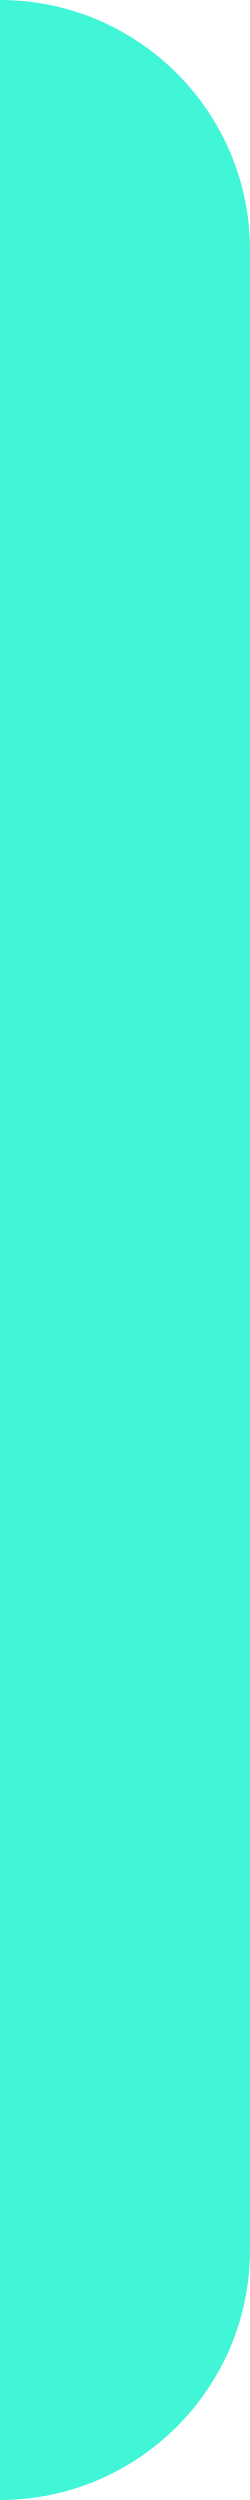
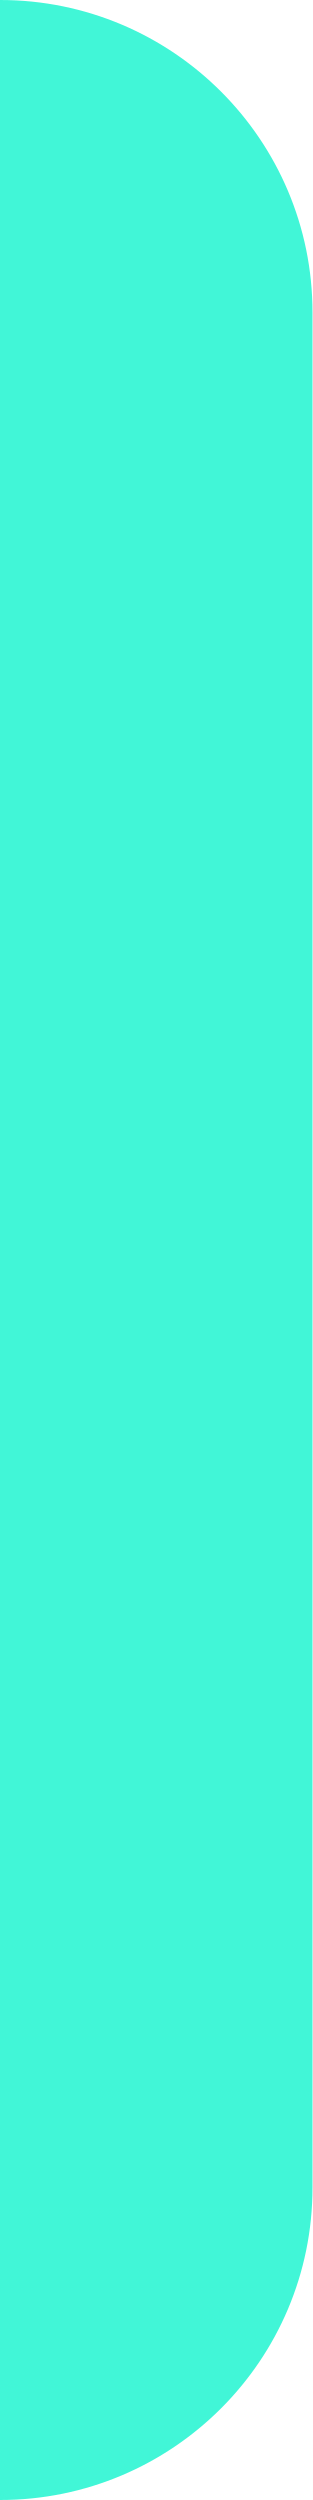
- <svg xmlns="http://www.w3.org/2000/svg" width="4" height="40" viewBox="0 0 4 40" fill="none">
-   <path fill-rule="evenodd" clip-rule="evenodd" d="M4 4C4 1.791 2.209 0 0 0V40C2.209 40 4 38.209 4 36V4Z" fill="#41F6D7" />
+ <svg xmlns="http://www.w3.org/2000/svg" width="4" height="32" viewBox="0 0 4 32" fill="none">
+   <path fill-rule="evenodd" clip-rule="evenodd" d="M4 4C4 1.791 2.209 0 0 0V32C2.209 32 4 30.209 4 28V4Z" fill="#41F6D7" />
</svg>
